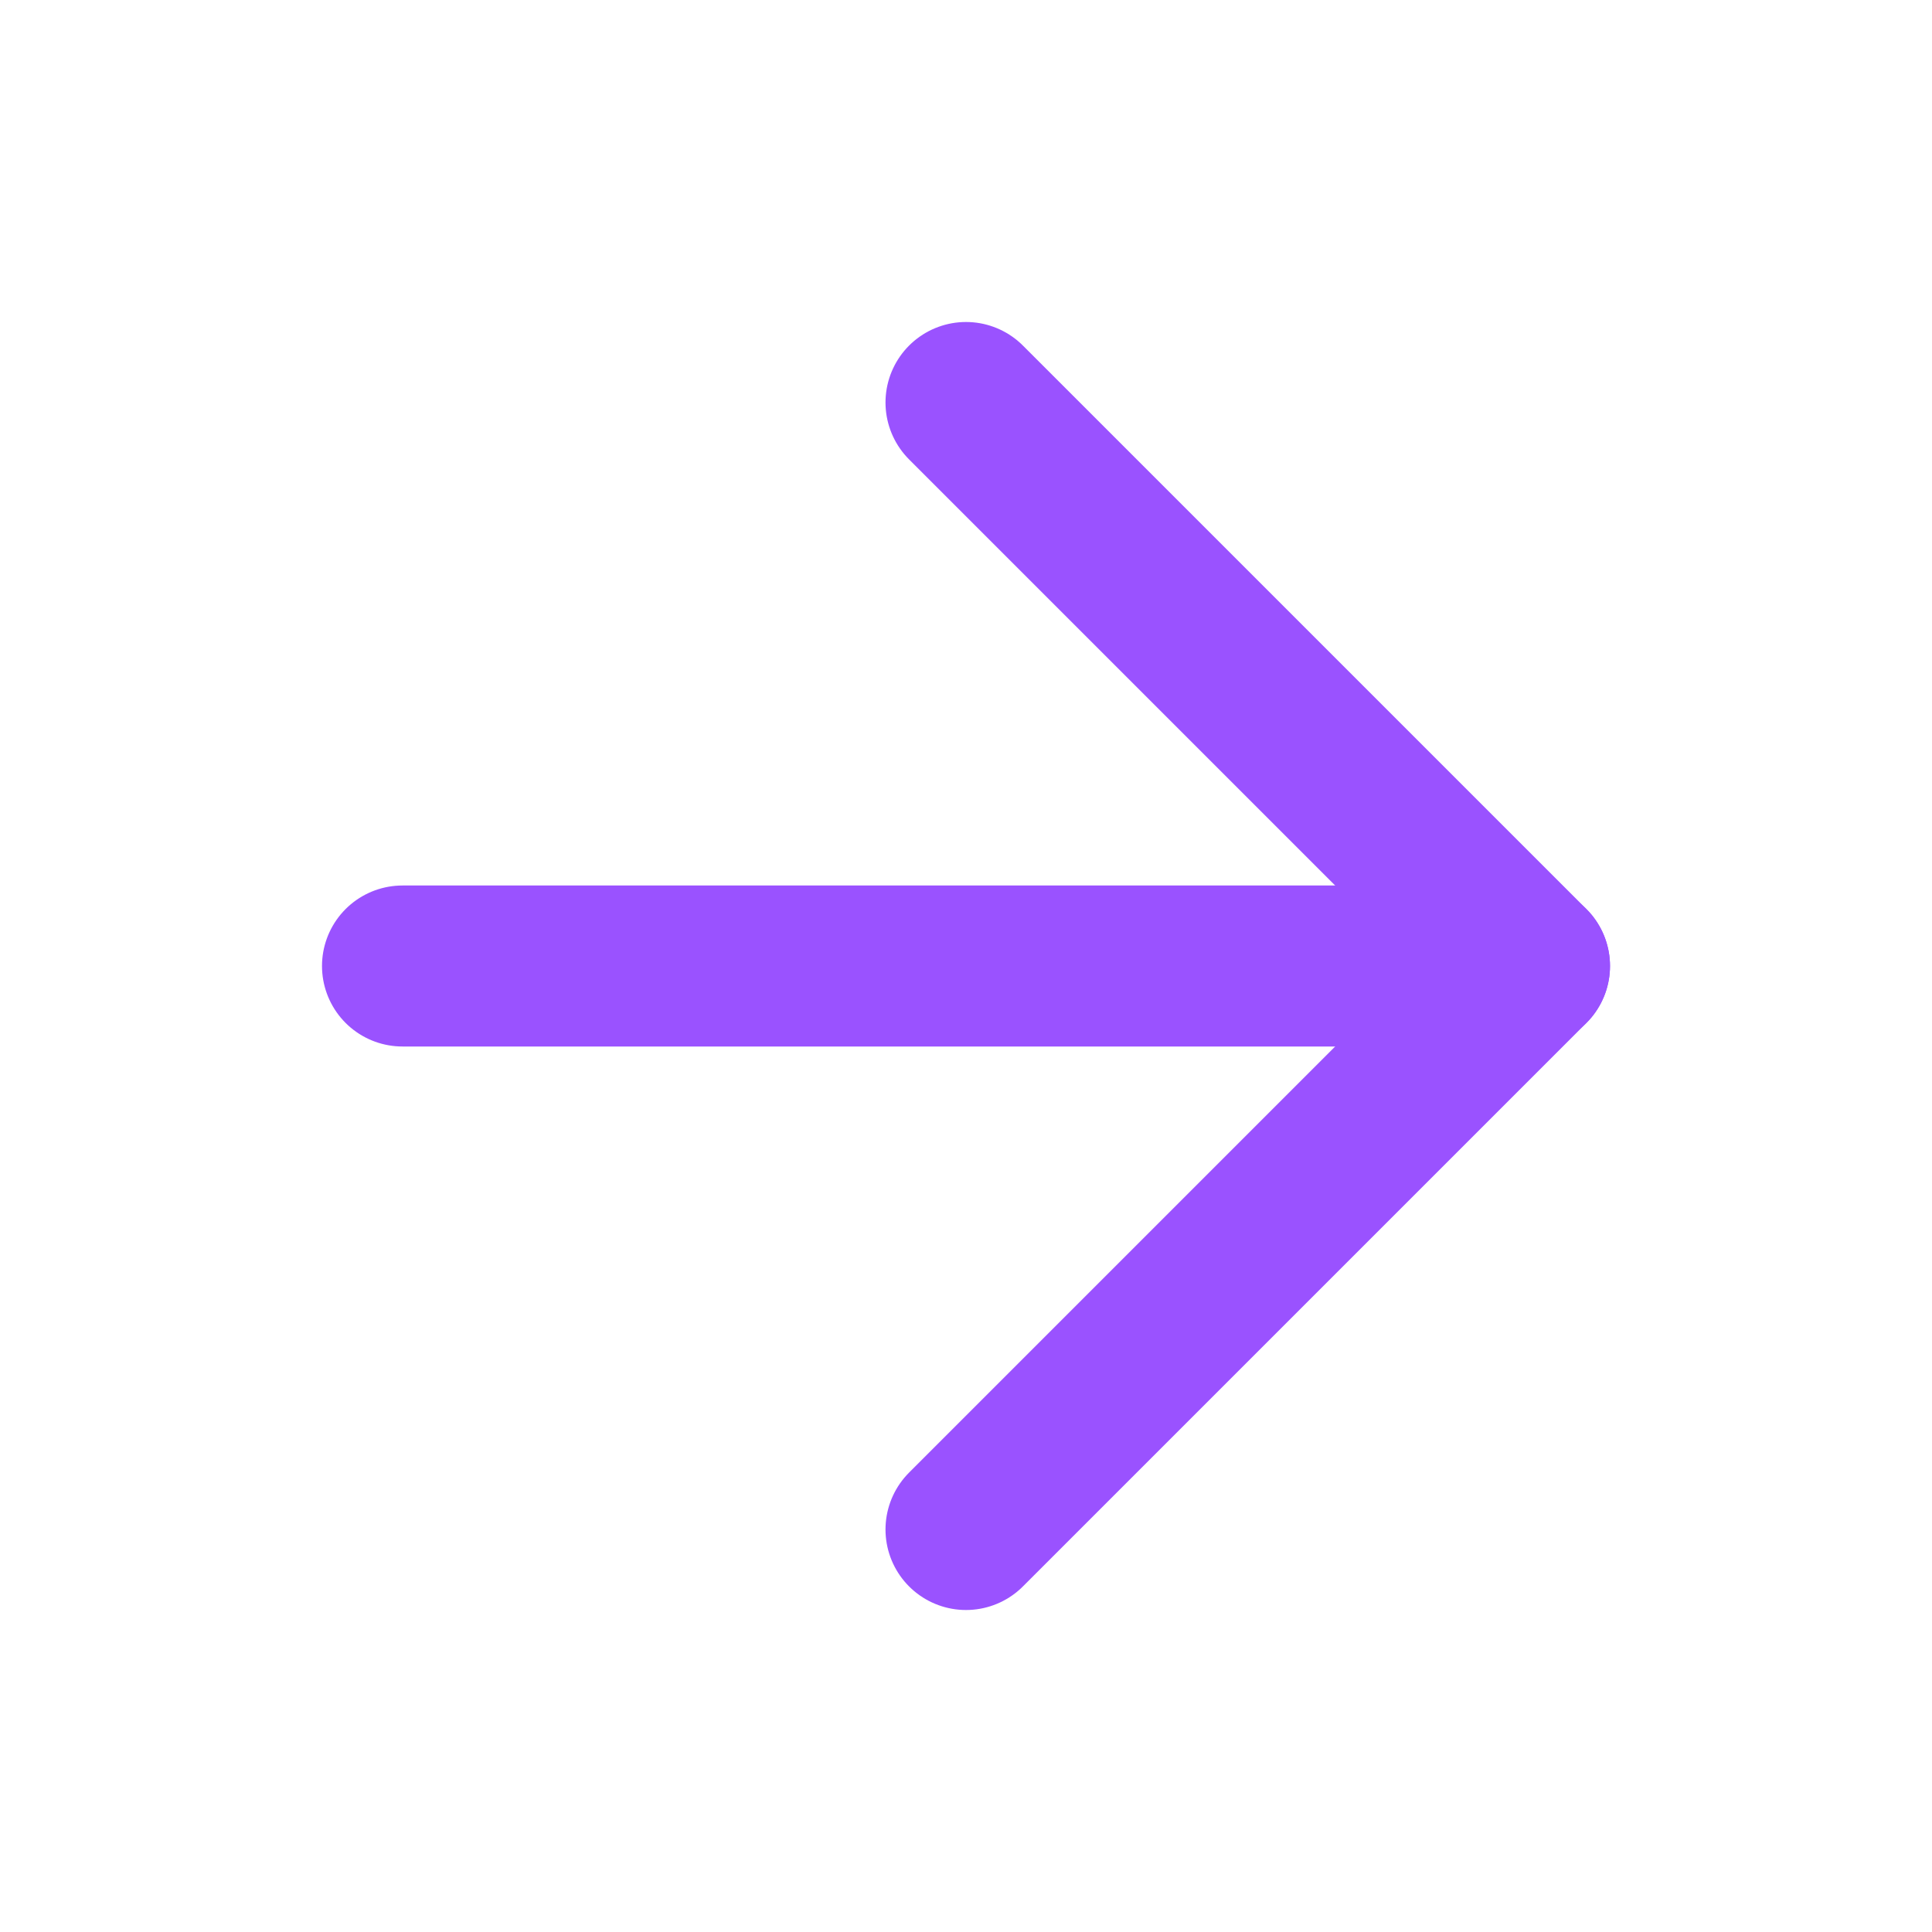
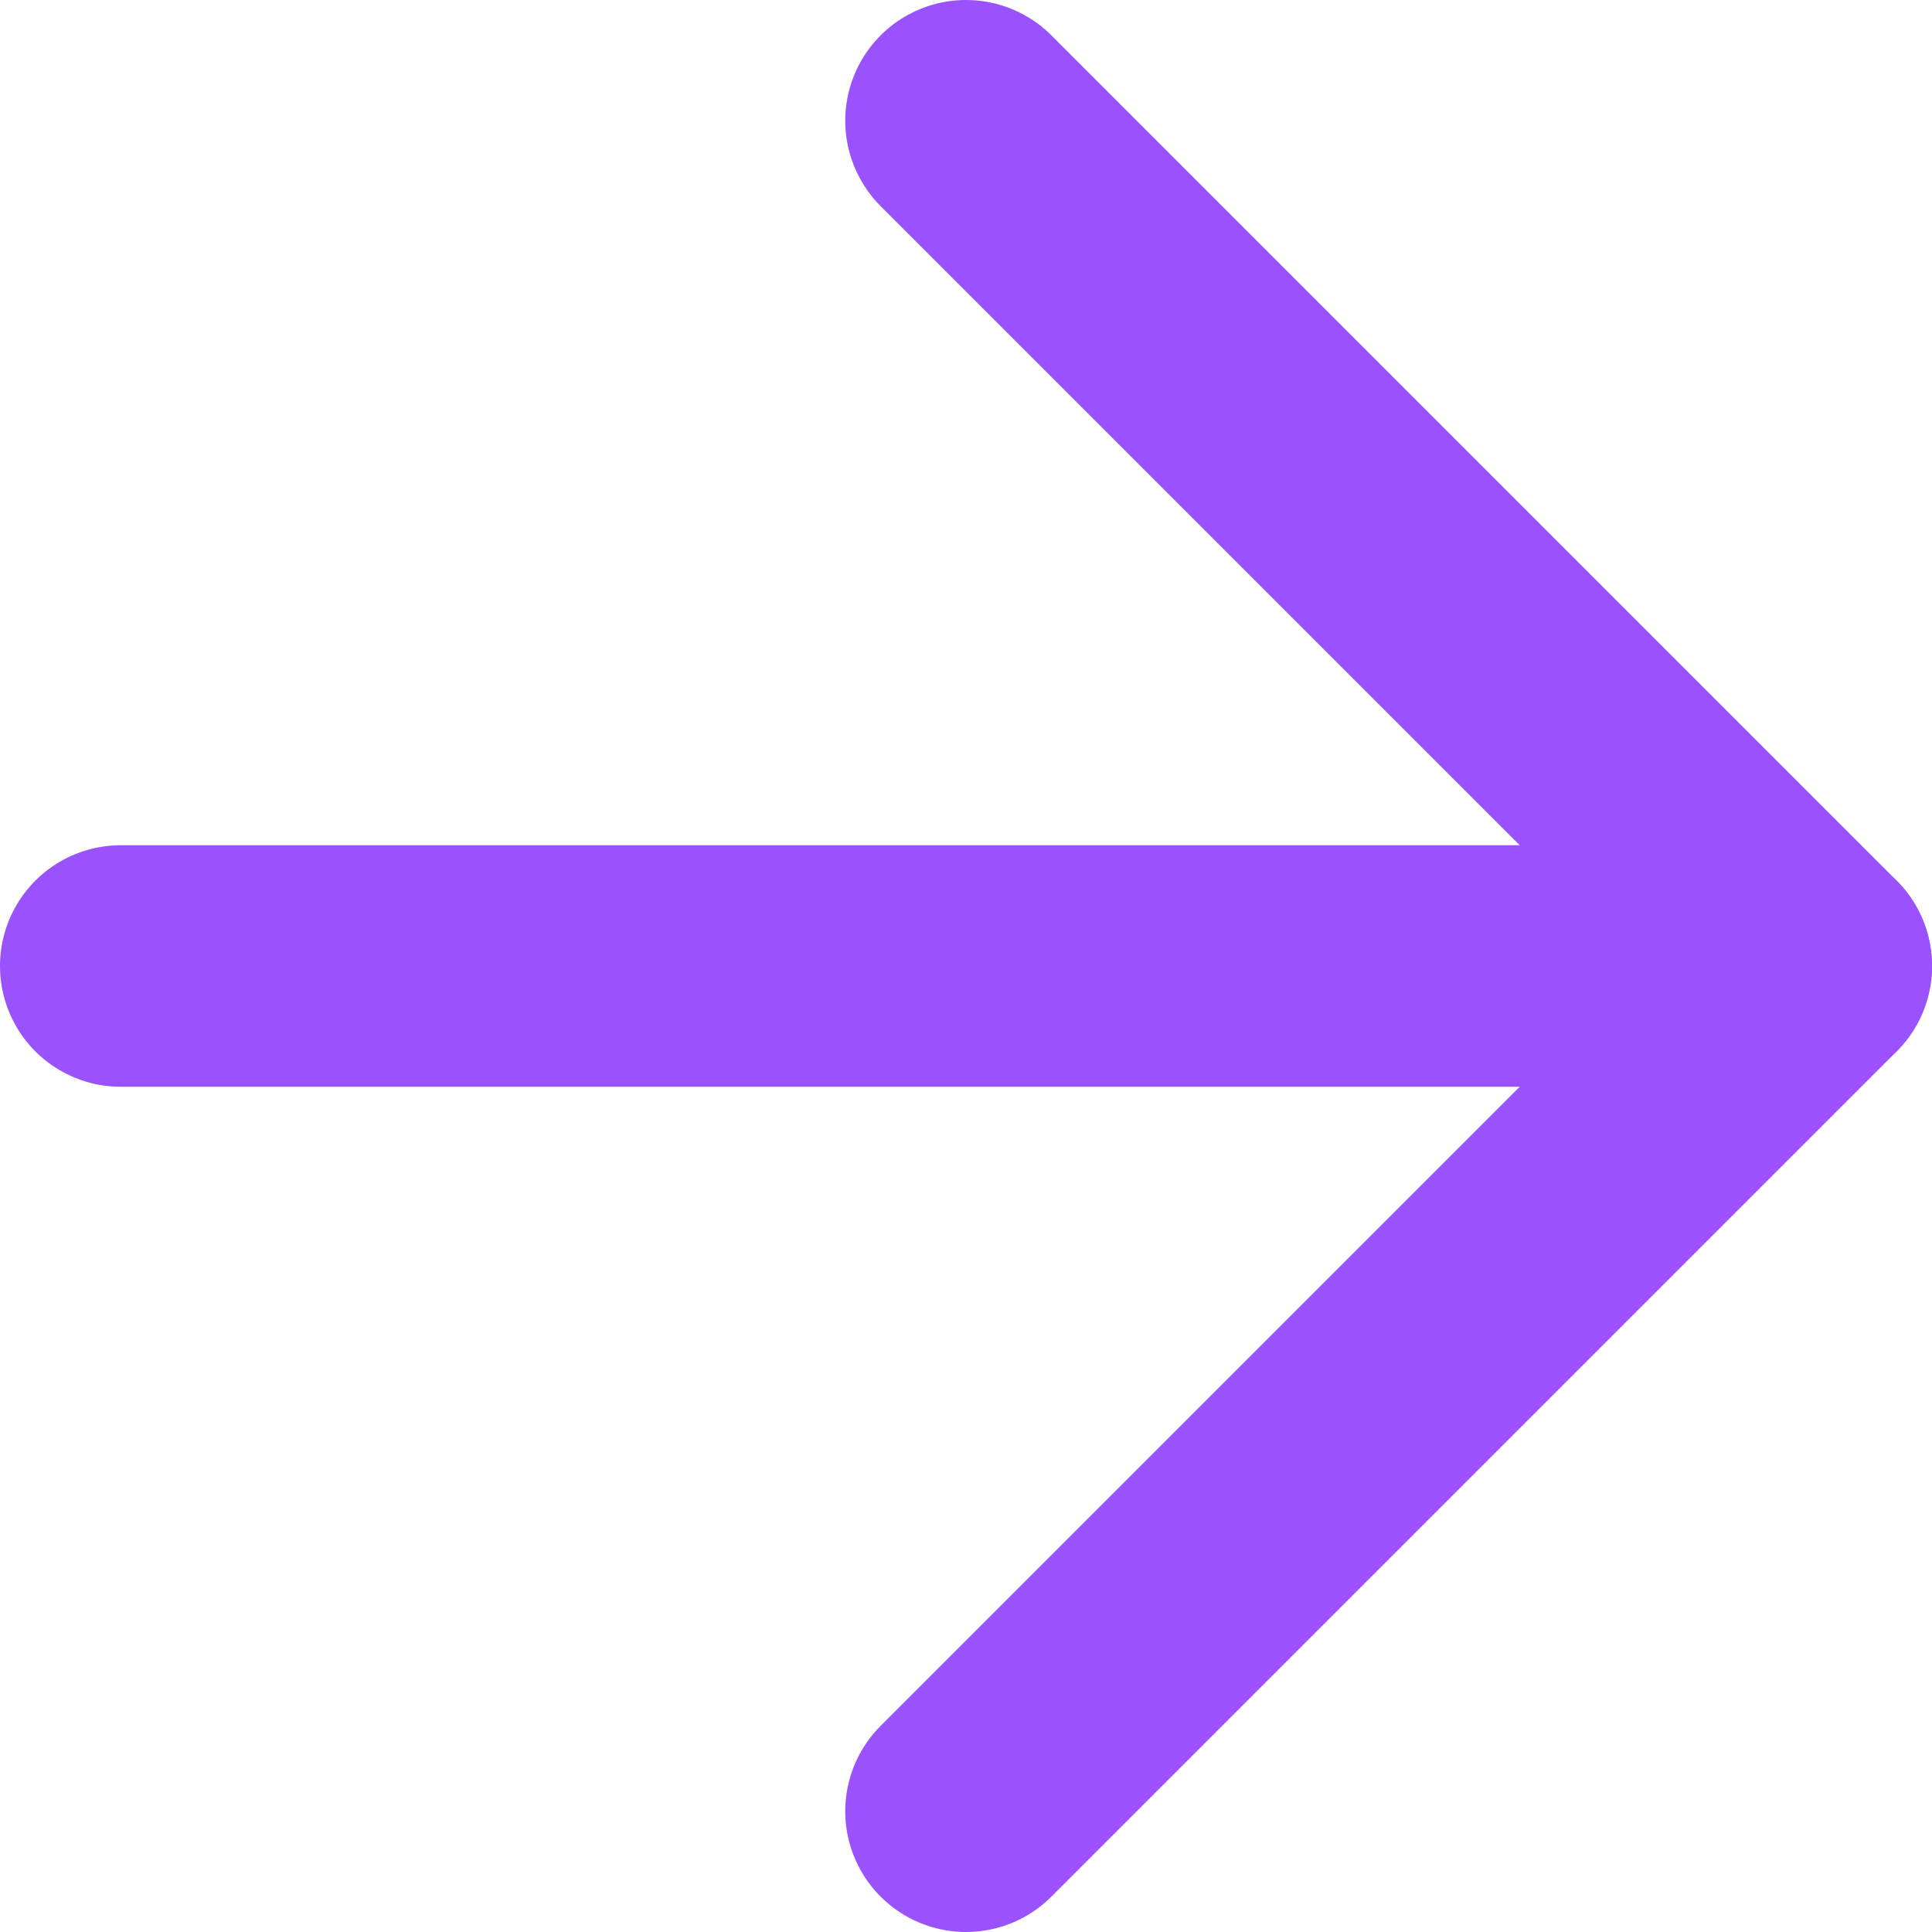
- <svg xmlns="http://www.w3.org/2000/svg" width="24" height="24" viewBox="0 0 24 24" fill="none">
-   <path d="M5 12H19" stroke="#9A52FF" stroke-width="2" stroke-linecap="round" stroke-linejoin="round" />
-   <path d="M12 5L19 12L12 19" stroke="#9A52FF" stroke-width="2" stroke-linecap="round" stroke-linejoin="round" />
+ <svg xmlns="http://www.w3.org/2000/svg" width="16" height="16" viewBox="0 0 16 16" fill="none" version="1.1" id="svg250">
+   <defs id="defs254" />
+   <path d="M 1,8 H 15" stroke="#9a52ff" stroke-width="2" stroke-linecap="round" stroke-linejoin="round" id="path246" />
+   <path d="m 8,1 7,7 -7,7" stroke="#9a52ff" stroke-width="2" stroke-linecap="round" stroke-linejoin="round" id="path248" />
</svg>
